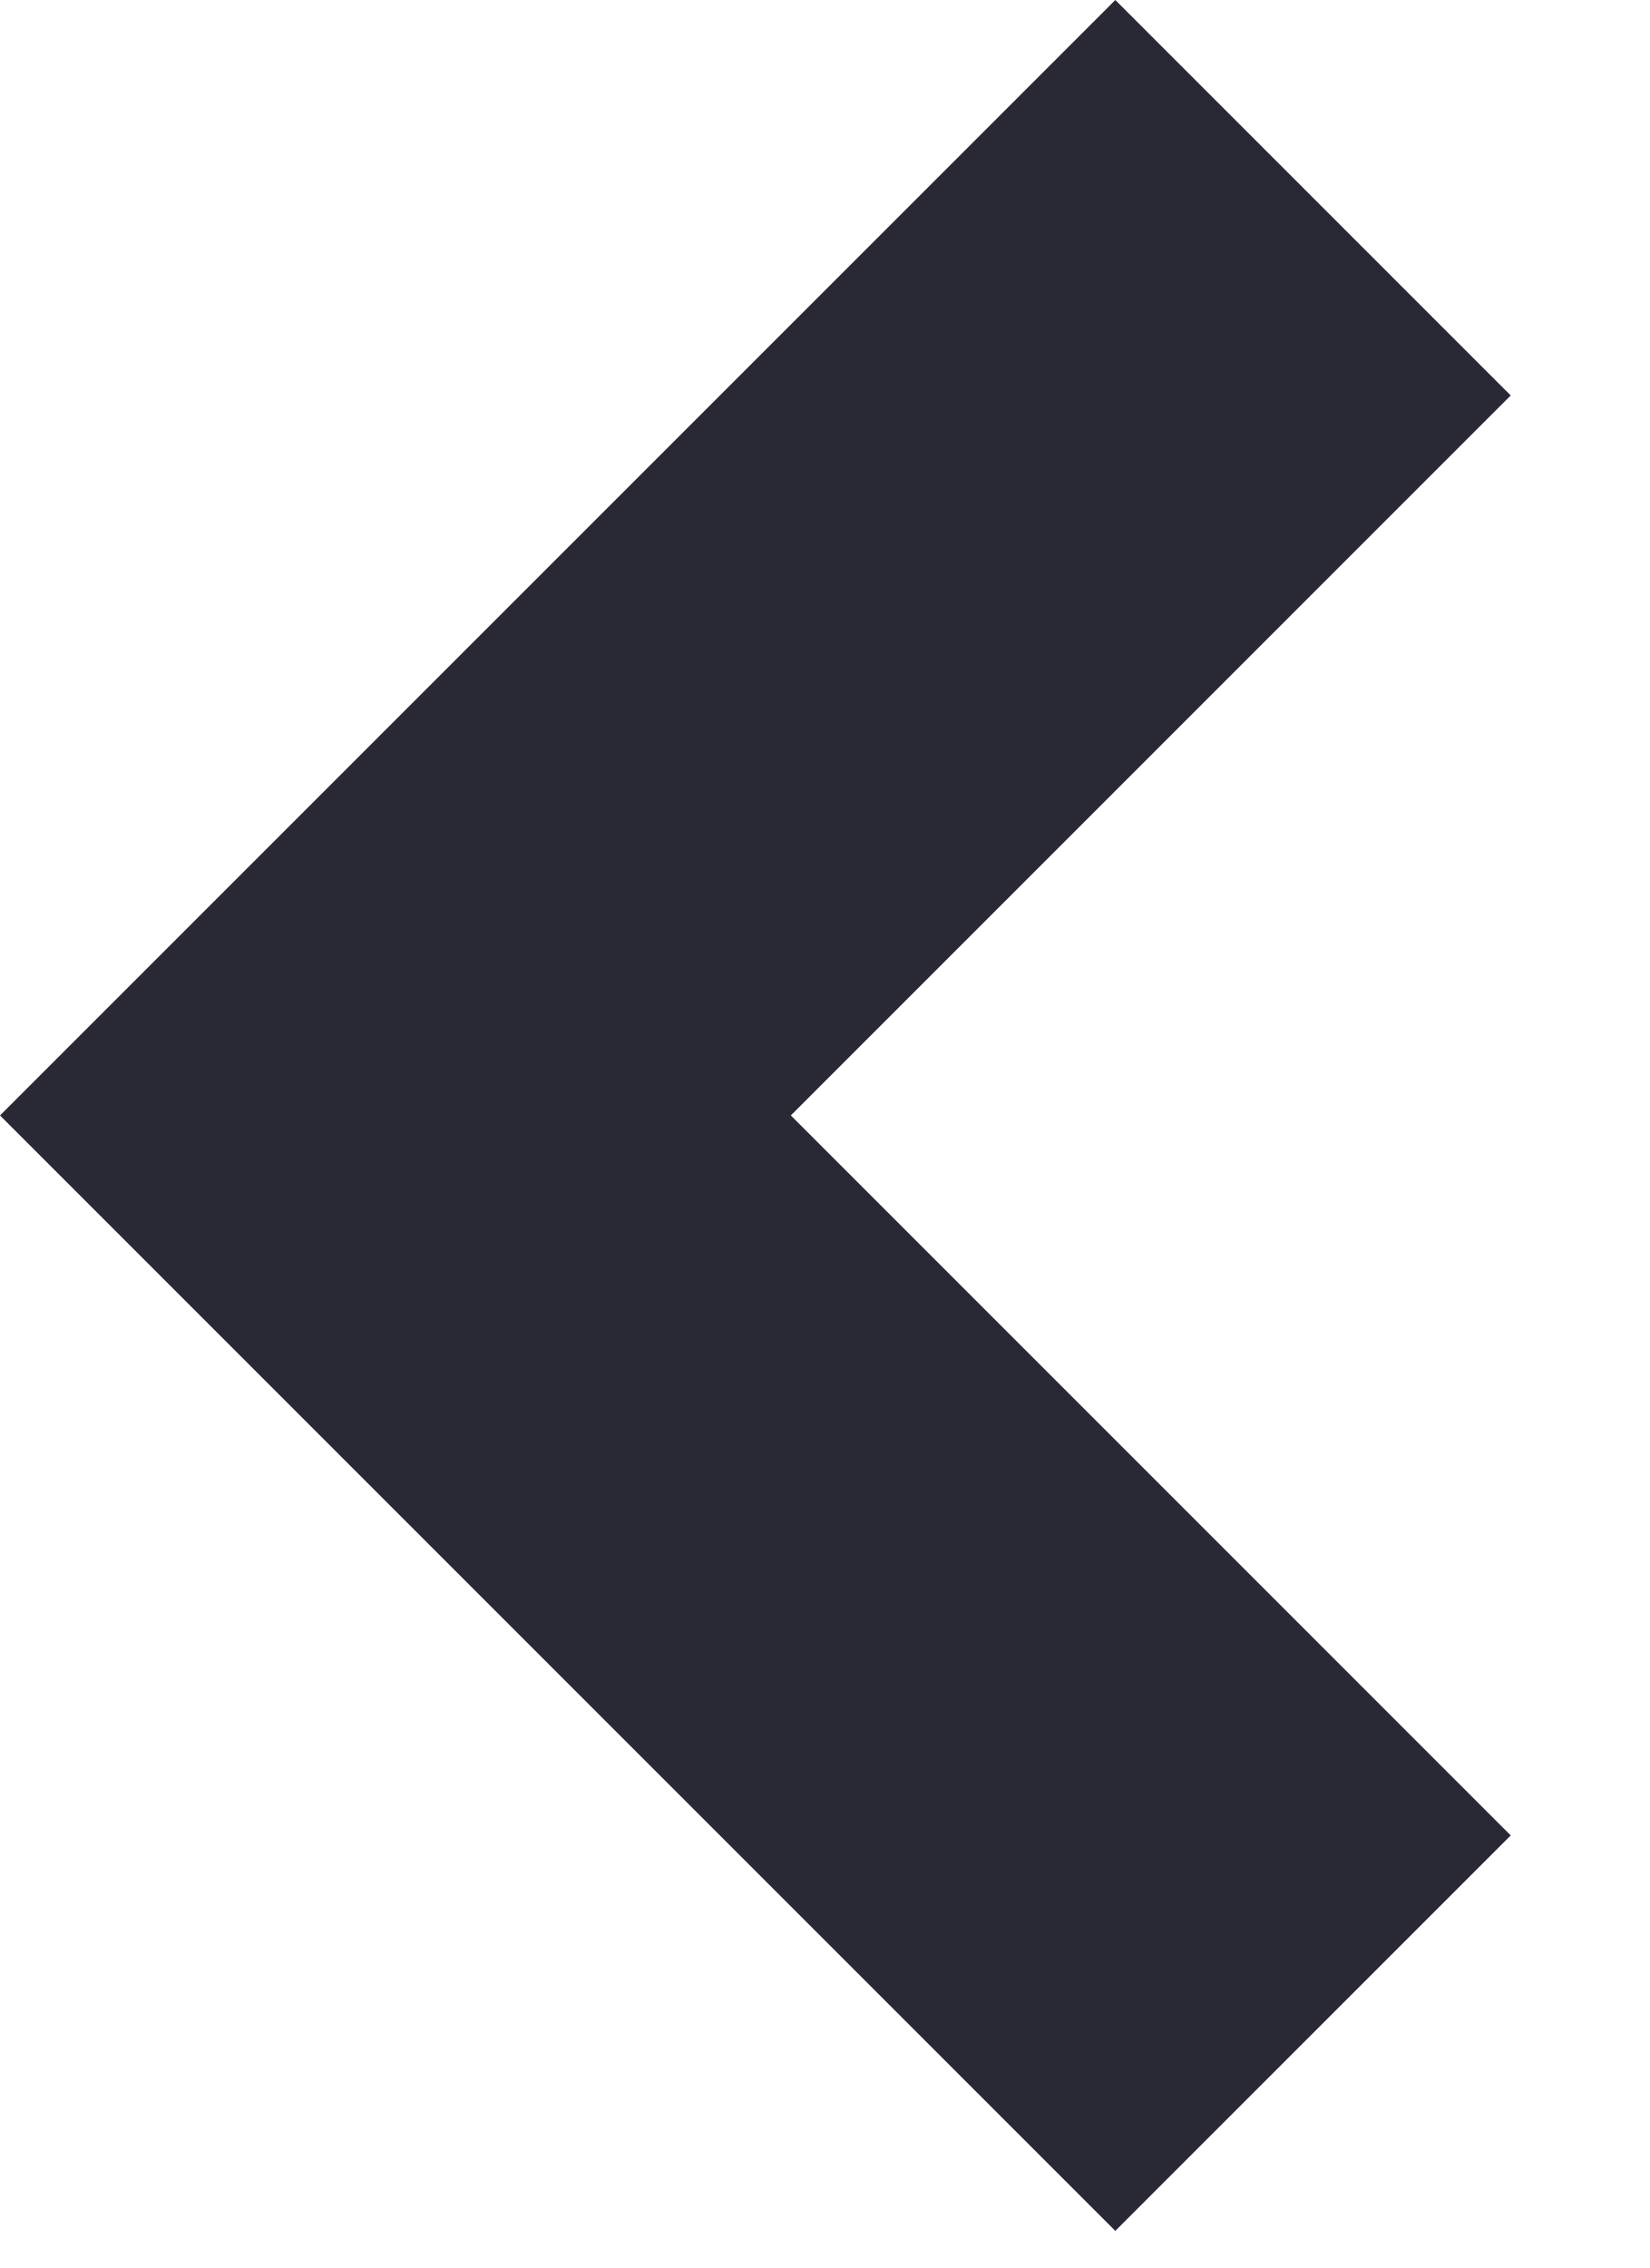
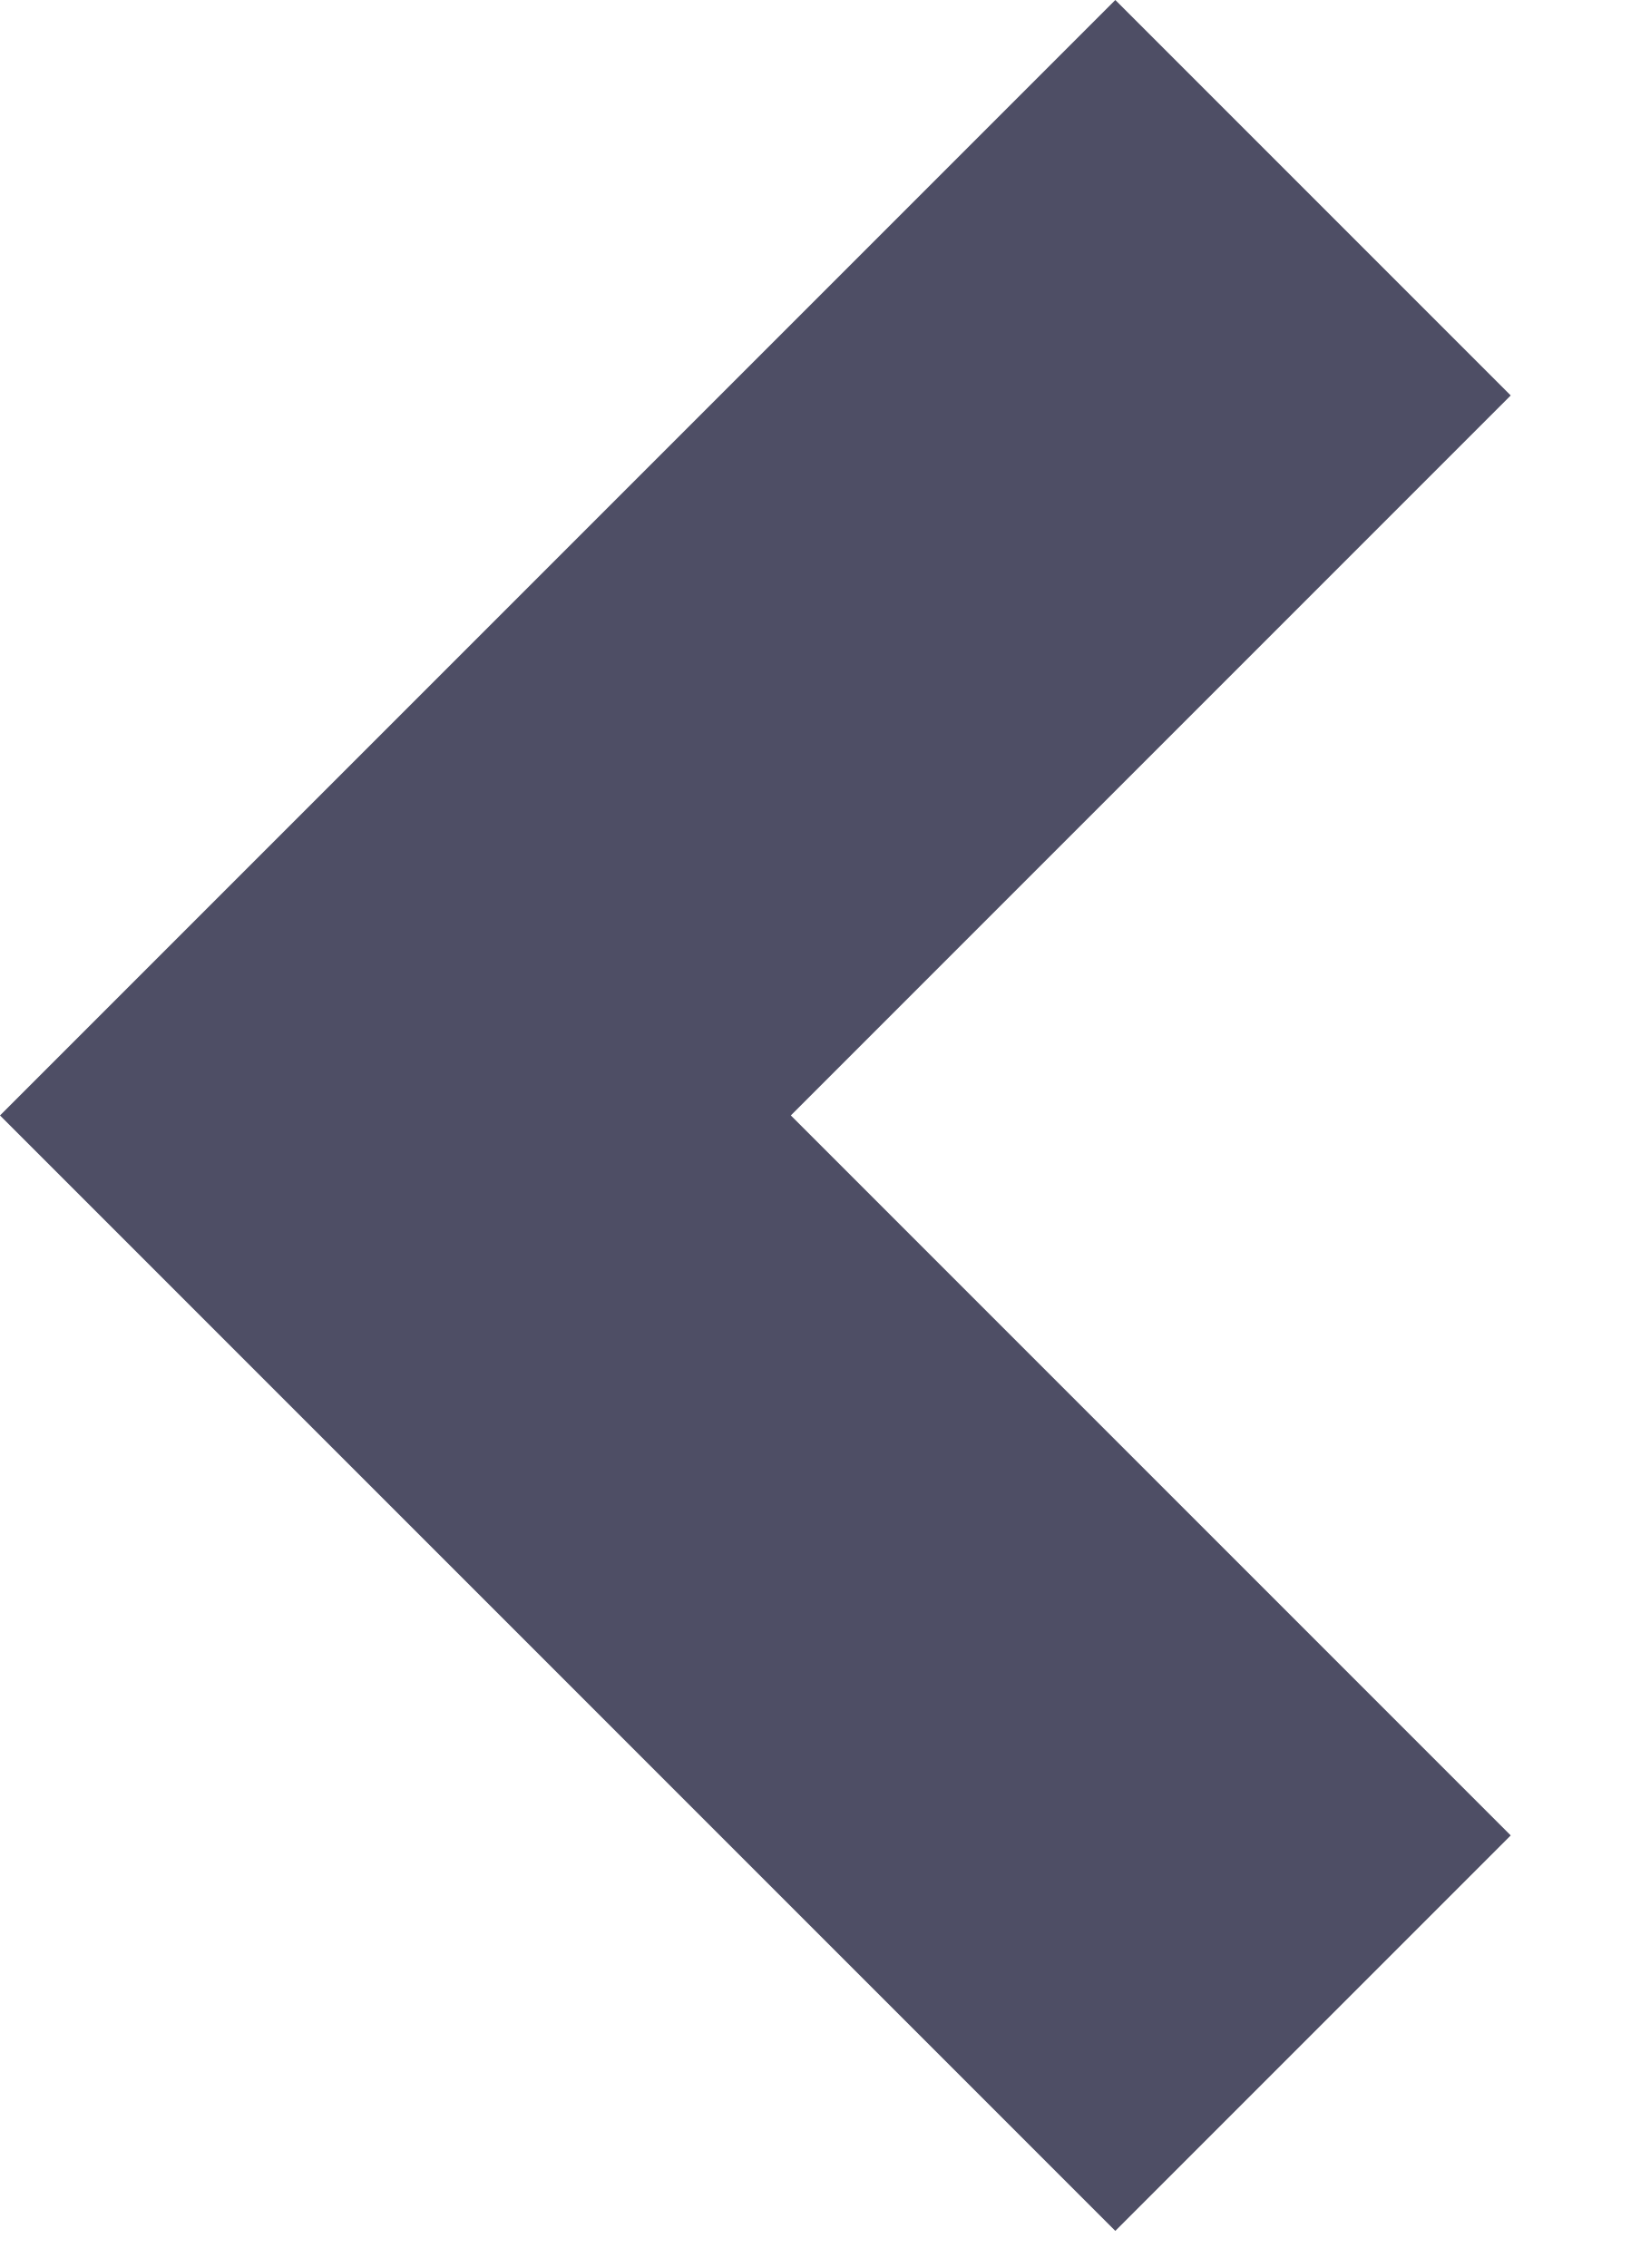
<svg xmlns="http://www.w3.org/2000/svg" width="100%" height="100%" viewBox="0 0 8 11" version="1.1" xml:space="preserve" style="fill-rule:evenodd;clip-rule:evenodd;stroke-linejoin:round;stroke-miterlimit:2;">
  <g transform="matrix(1,0,0,1,-151.827,-374.339)">
-     <path d="M157.237,374.339L151.827,379.749L157.237,385.159L159.155,383.241L155.663,379.749L159.155,376.257L157.237,374.339Z" style="fill:rgb(41,41,53);" />
+     <path d="M157.237,374.339L151.827,379.749L157.237,385.159L159.155,383.241L155.663,379.749L159.155,376.257L157.237,374.339Z" style="fill:hsl(240, 13%, 35%);" />
  </g>
</svg>
